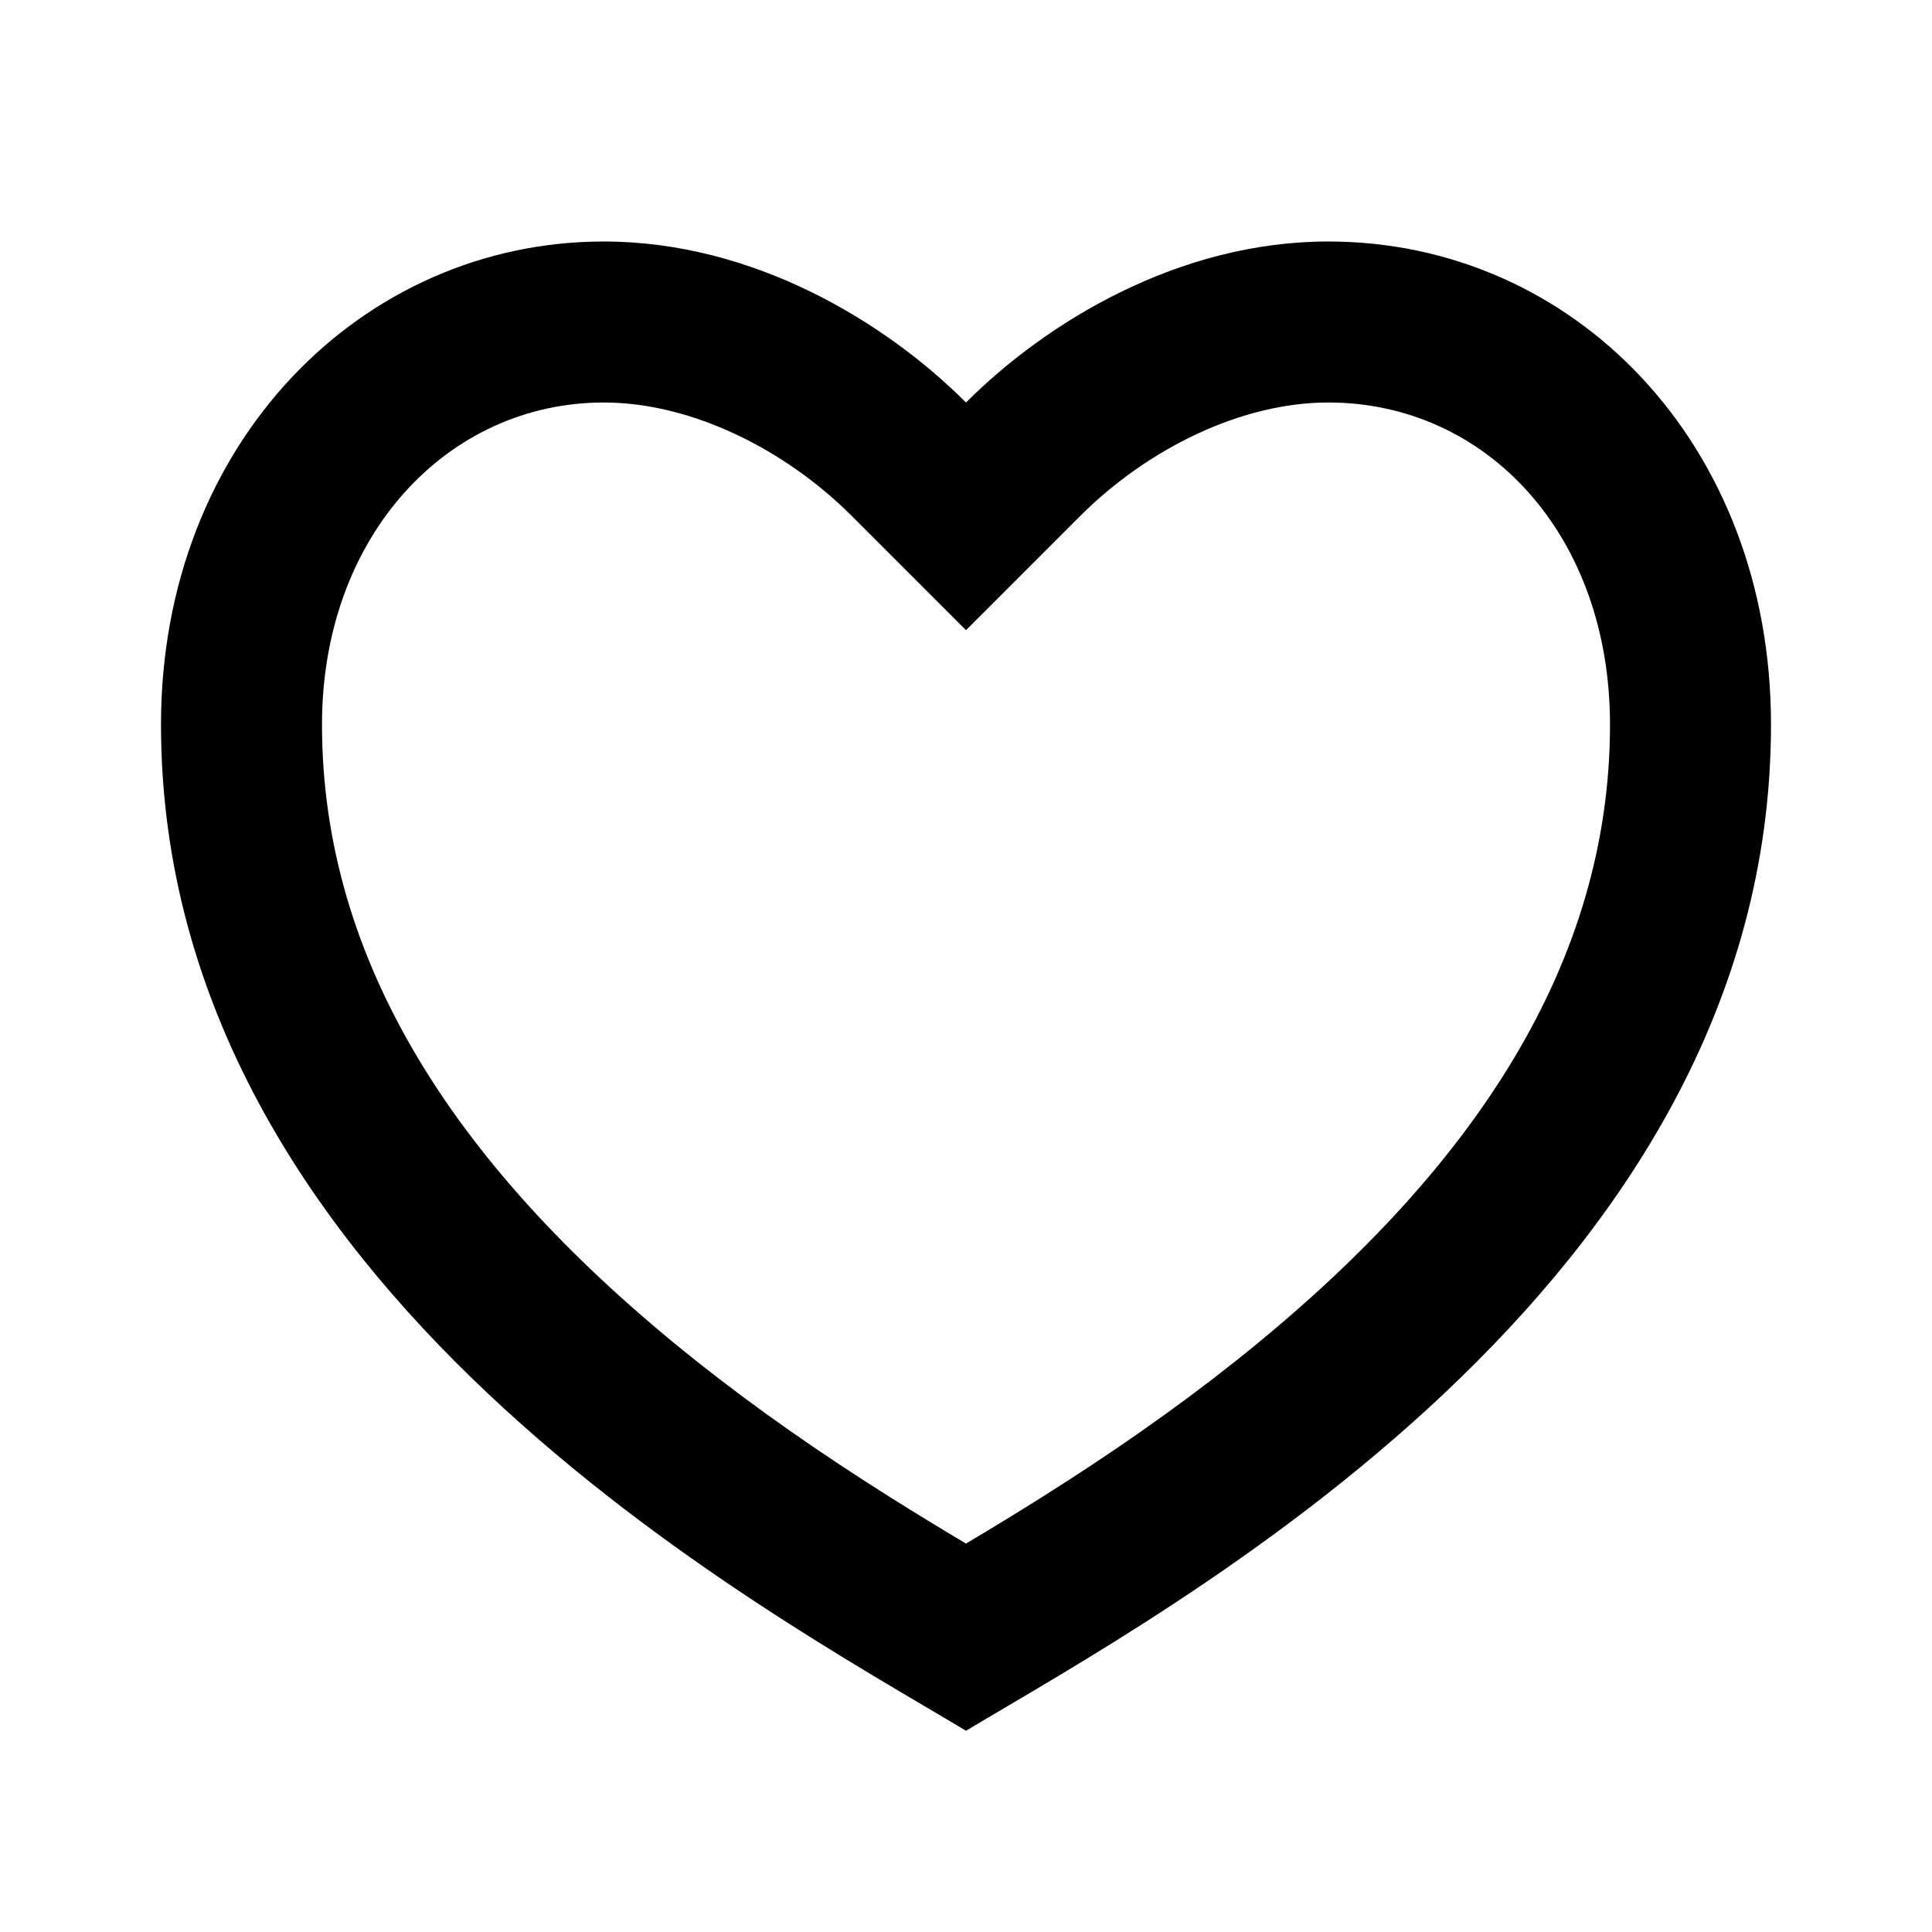
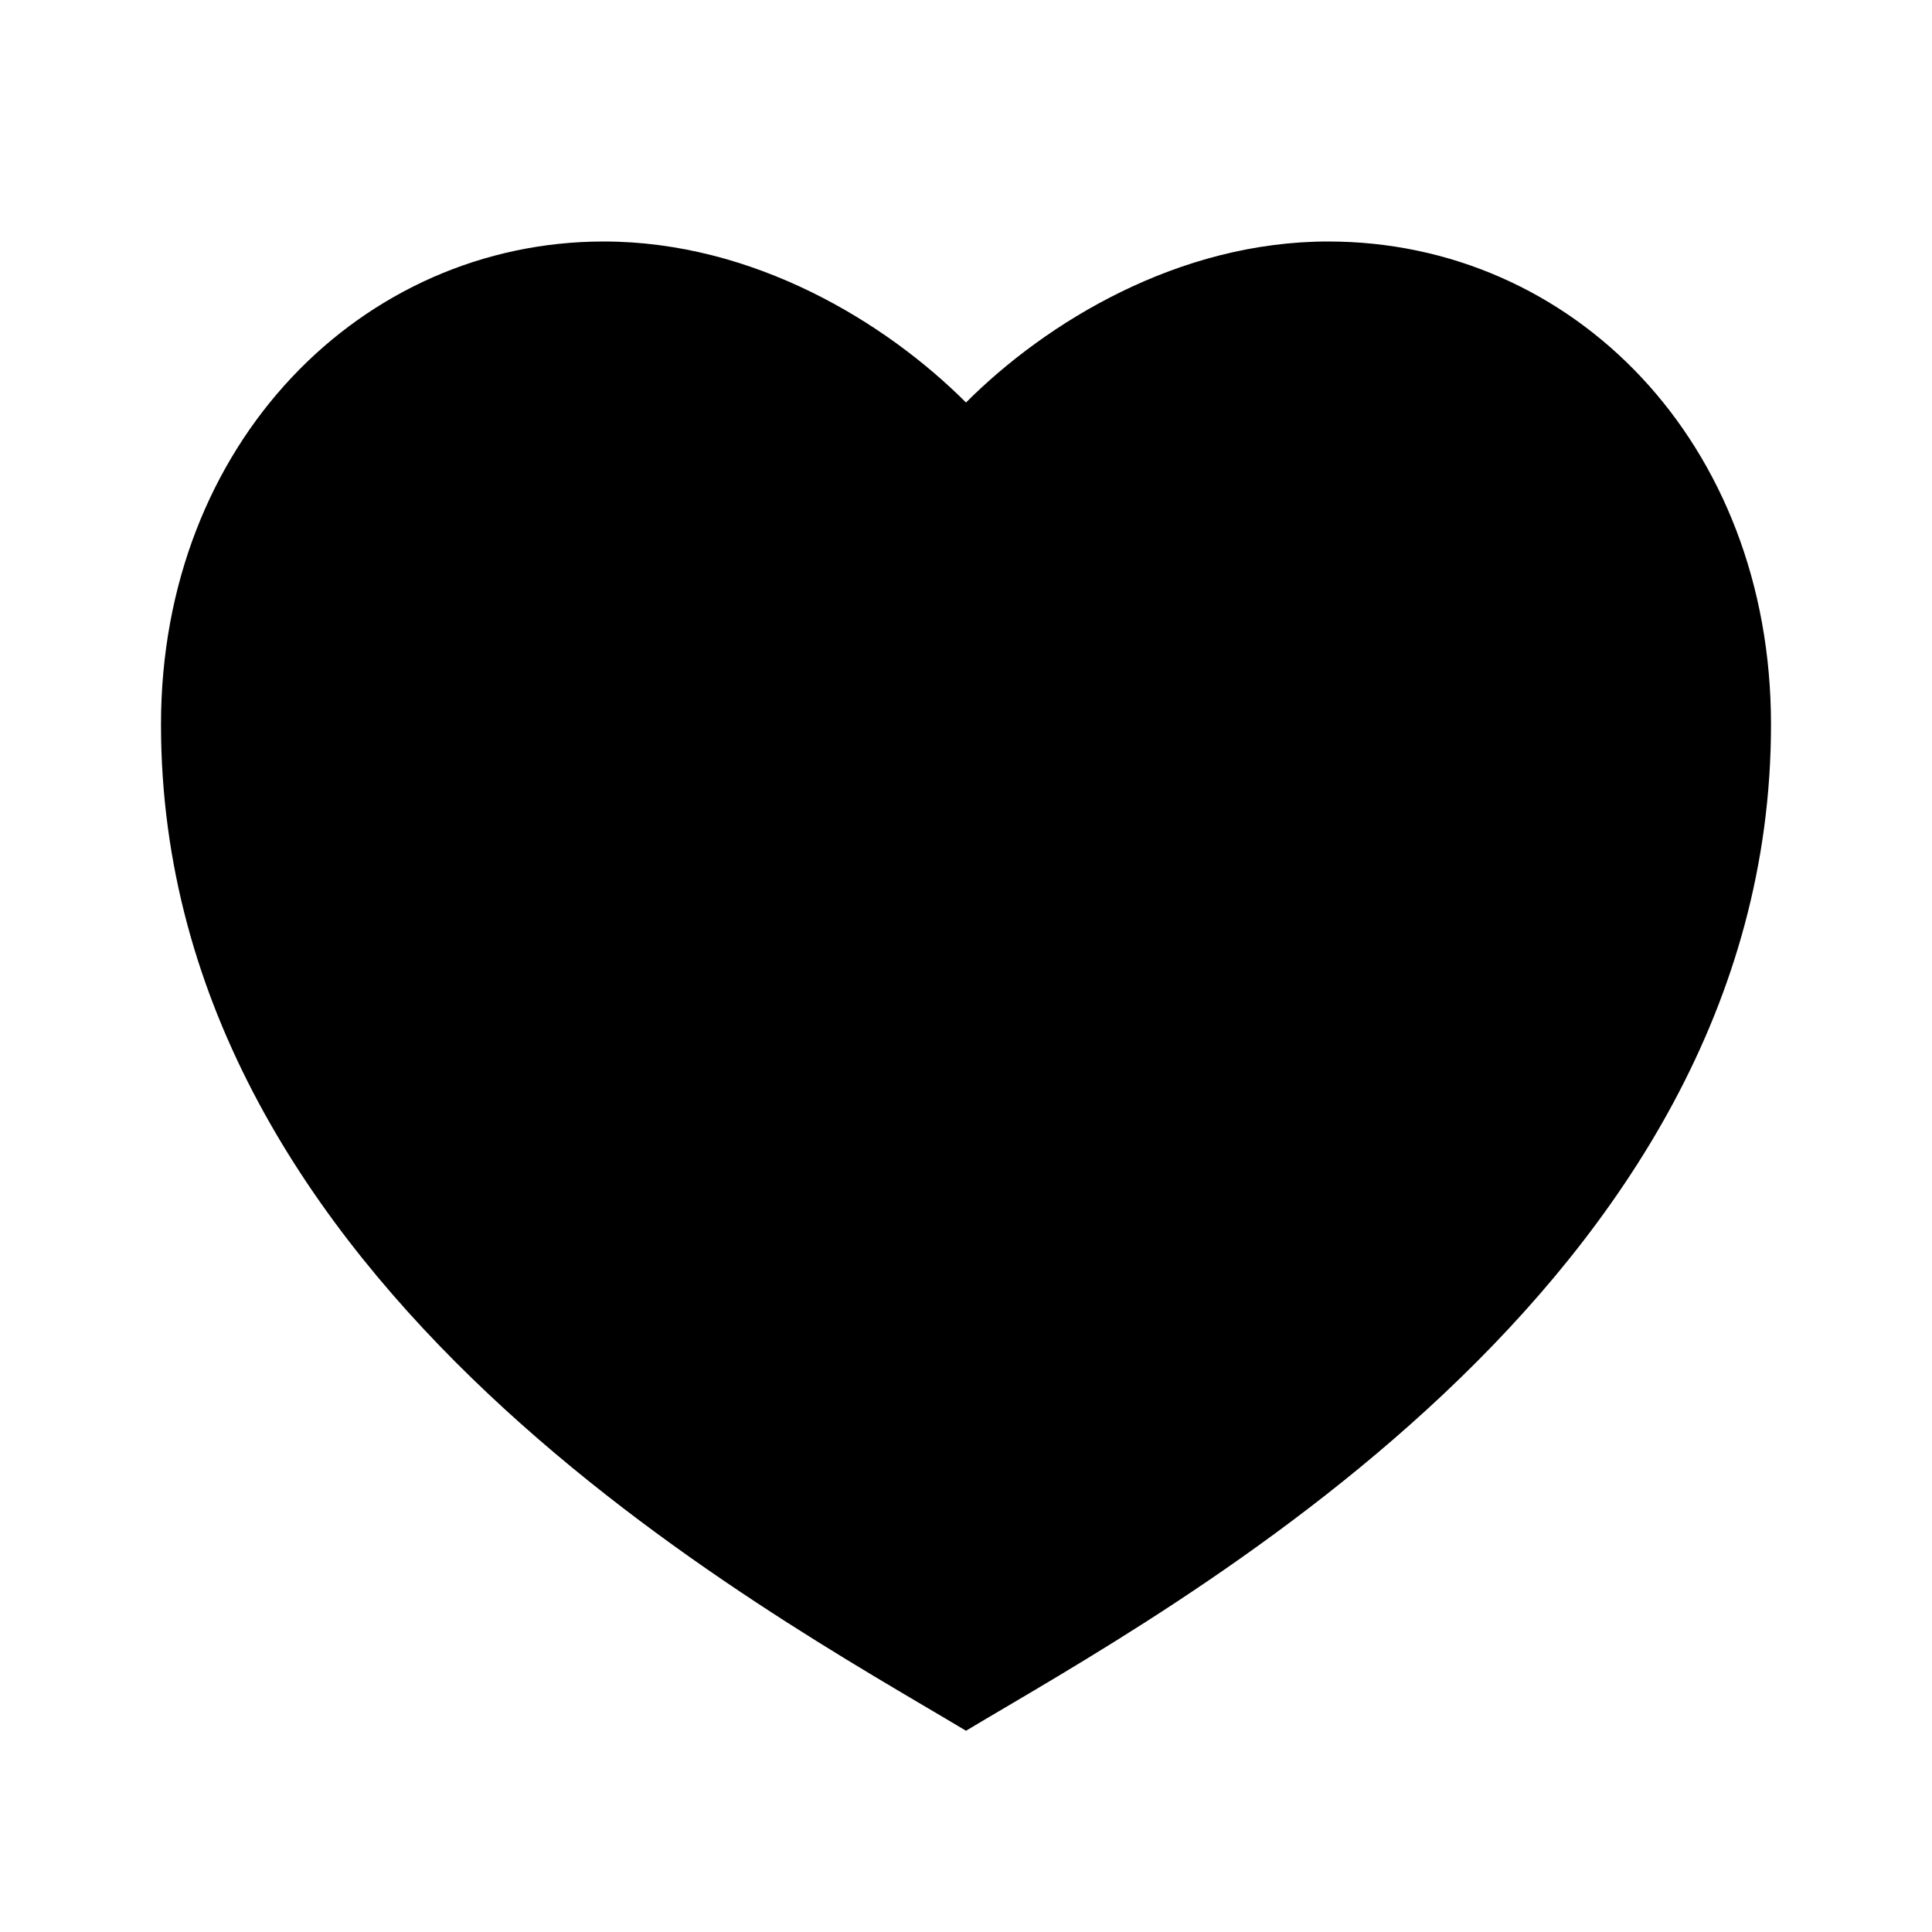
- <svg xmlns="http://www.w3.org/2000/svg" viewBox="0 0 24 24" fill="none">
-   <path d="M16.5 3C19.538 3 22 5.5 22 9C22 16 14.5 20 12 21.5C9.5 20 2 16 2 9C2 5.5 4.5 3 7.5 3C9.36 3 11 4 12 5C13 4 14.64 3 16.5 3ZM12.934 18.604C13.816 18.049 14.61 17.495 15.355 16.903C18.334 14.533 20 11.944 20 9C20 6.641 18.463 5 16.5 5C15.424 5 14.259 5.569 13.414 6.414L12 7.828L10.586 6.414C9.741 5.569 8.576 5 7.5 5C5.559 5 4 6.657 4 9C4 11.944 5.666 14.533 8.645 16.903C9.39 17.495 10.184 18.049 11.066 18.604C11.365 18.792 11.661 18.973 12 19.175C12.339 18.973 12.635 18.792 12.934 18.604Z" fill="currentColor" />
+ <svg xmlns="http://www.w3.org/2000/svg" viewBox="0 0 24 24">
+   <path d="M16.5 3C19.54 3 22 5.5 22 9C22 16 14.5 20 12 21.5C9.5 20 2 16 2 9C2 5.5 4.5 3 7.5 3C9.36 3 11 4 12 5C13 4 14.64 3 16.5 3Z" stroke-width="2" />
</svg>
